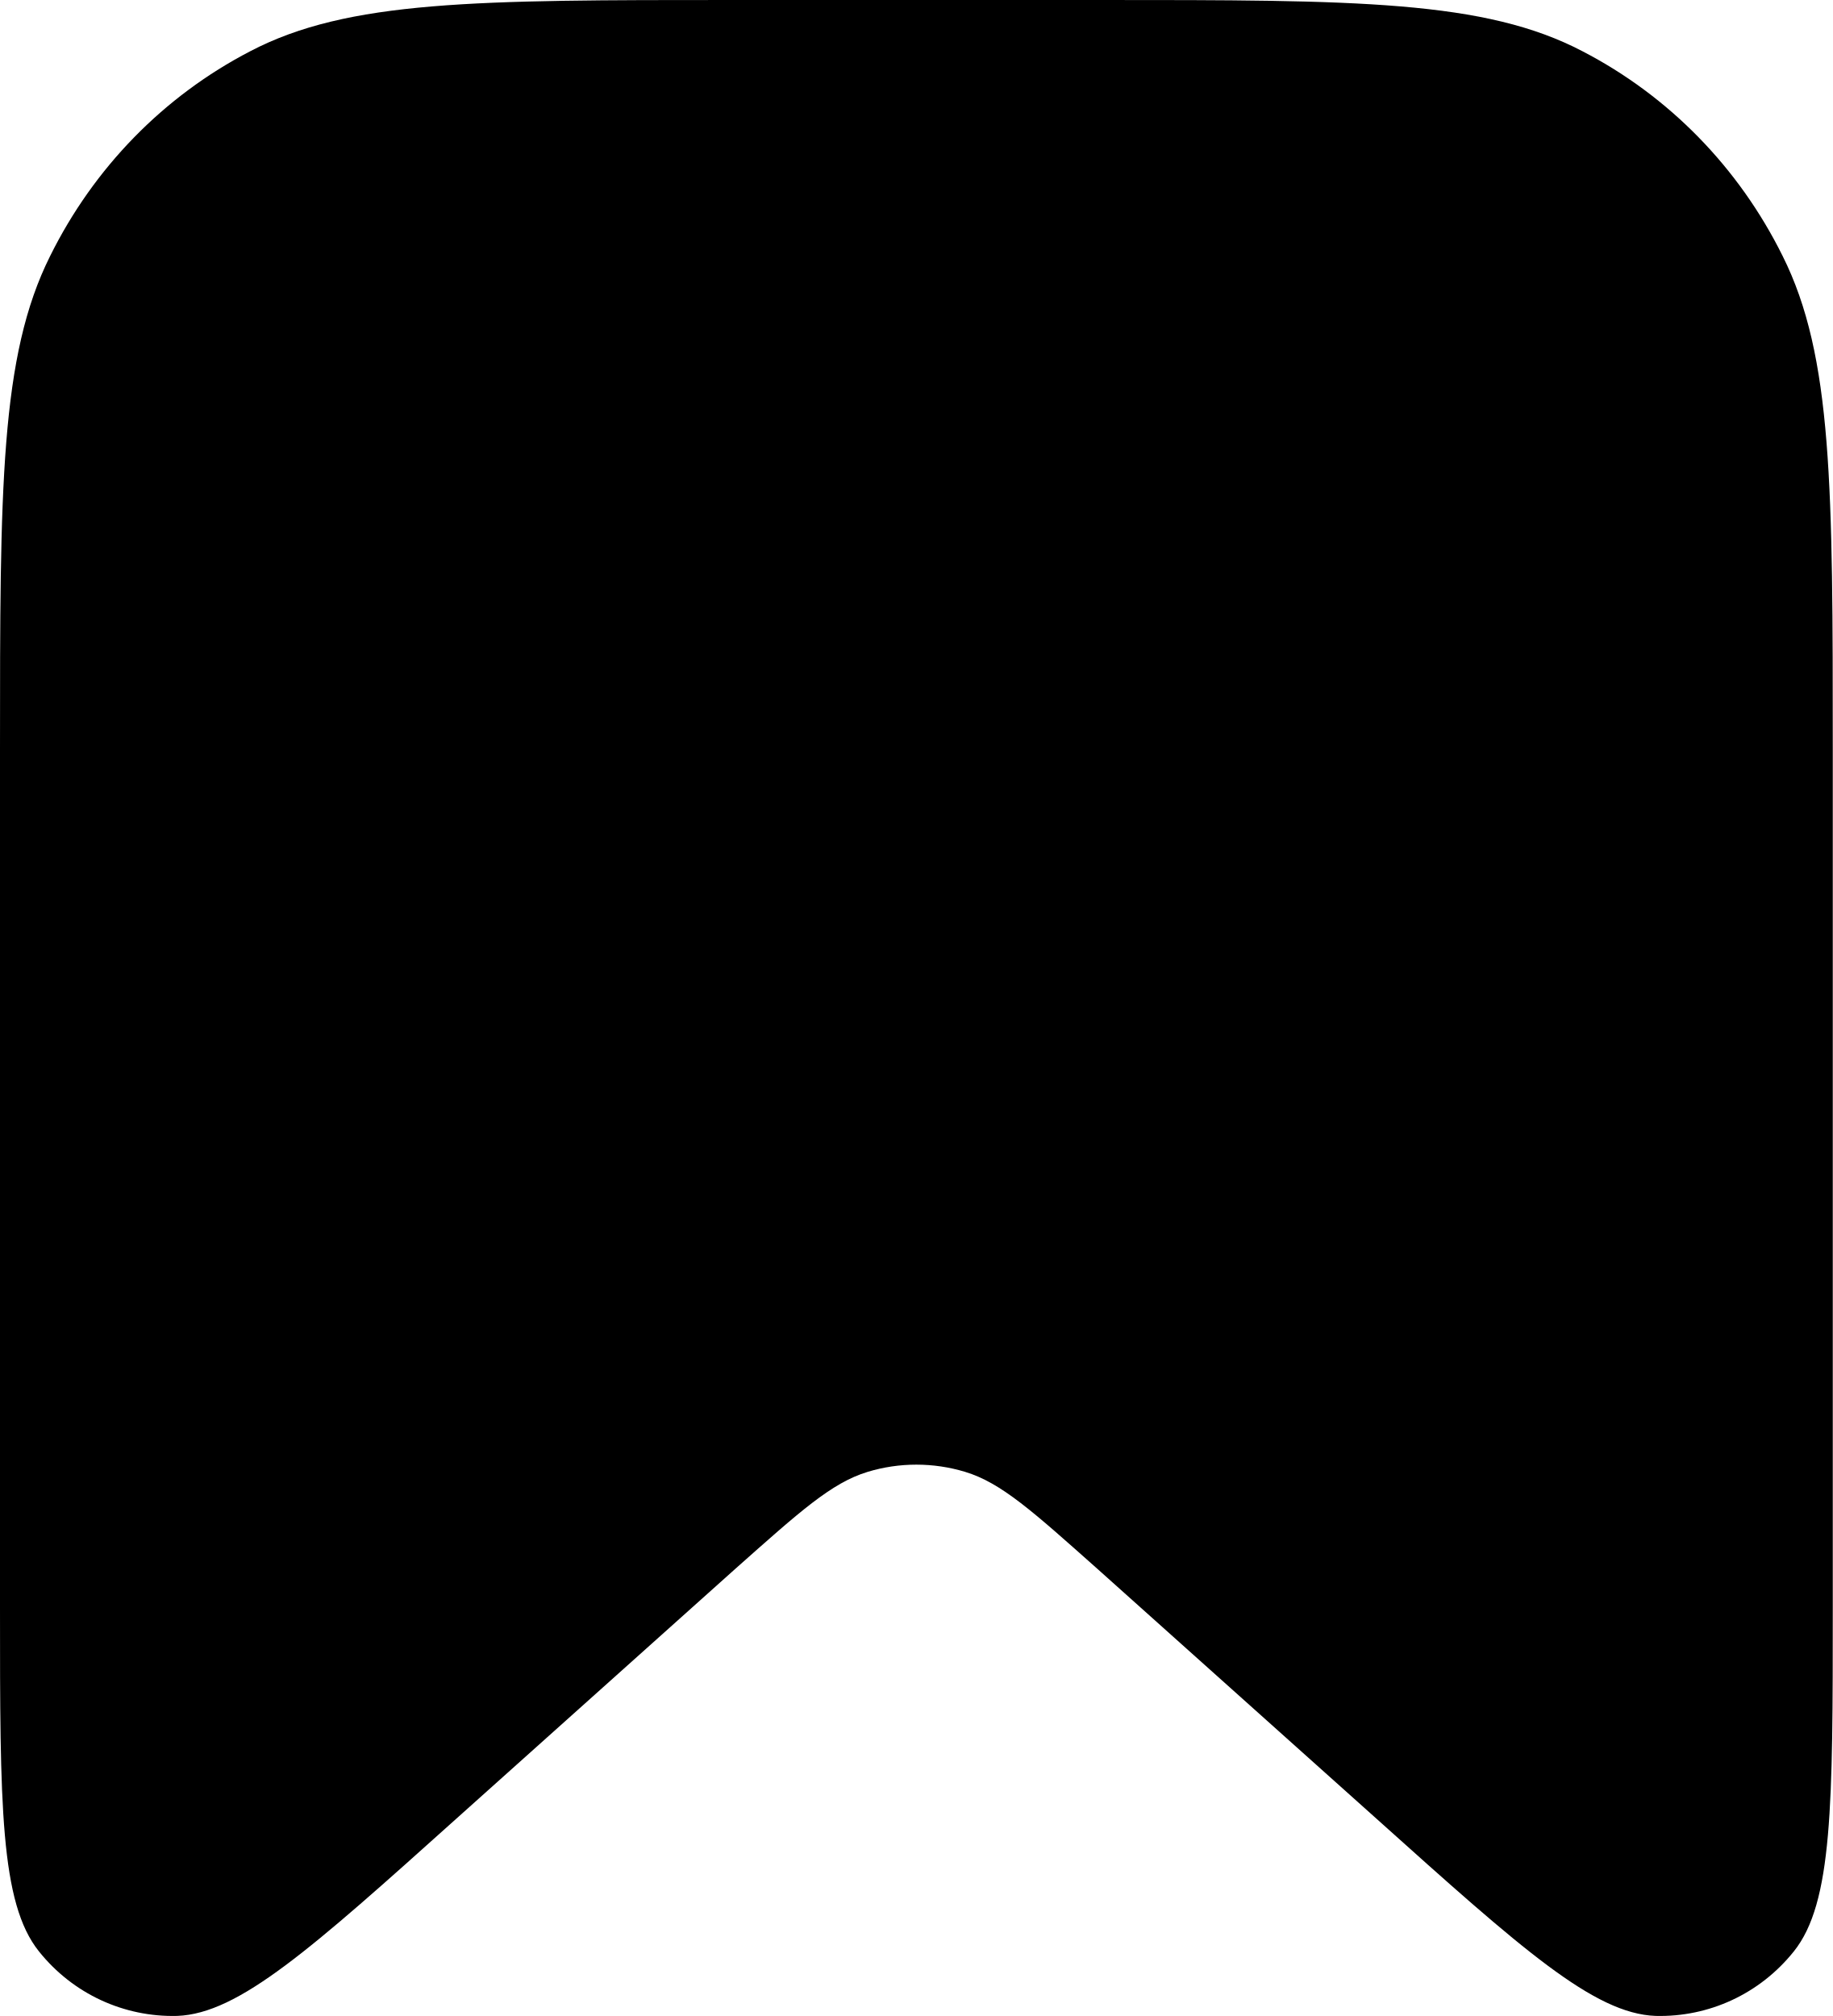
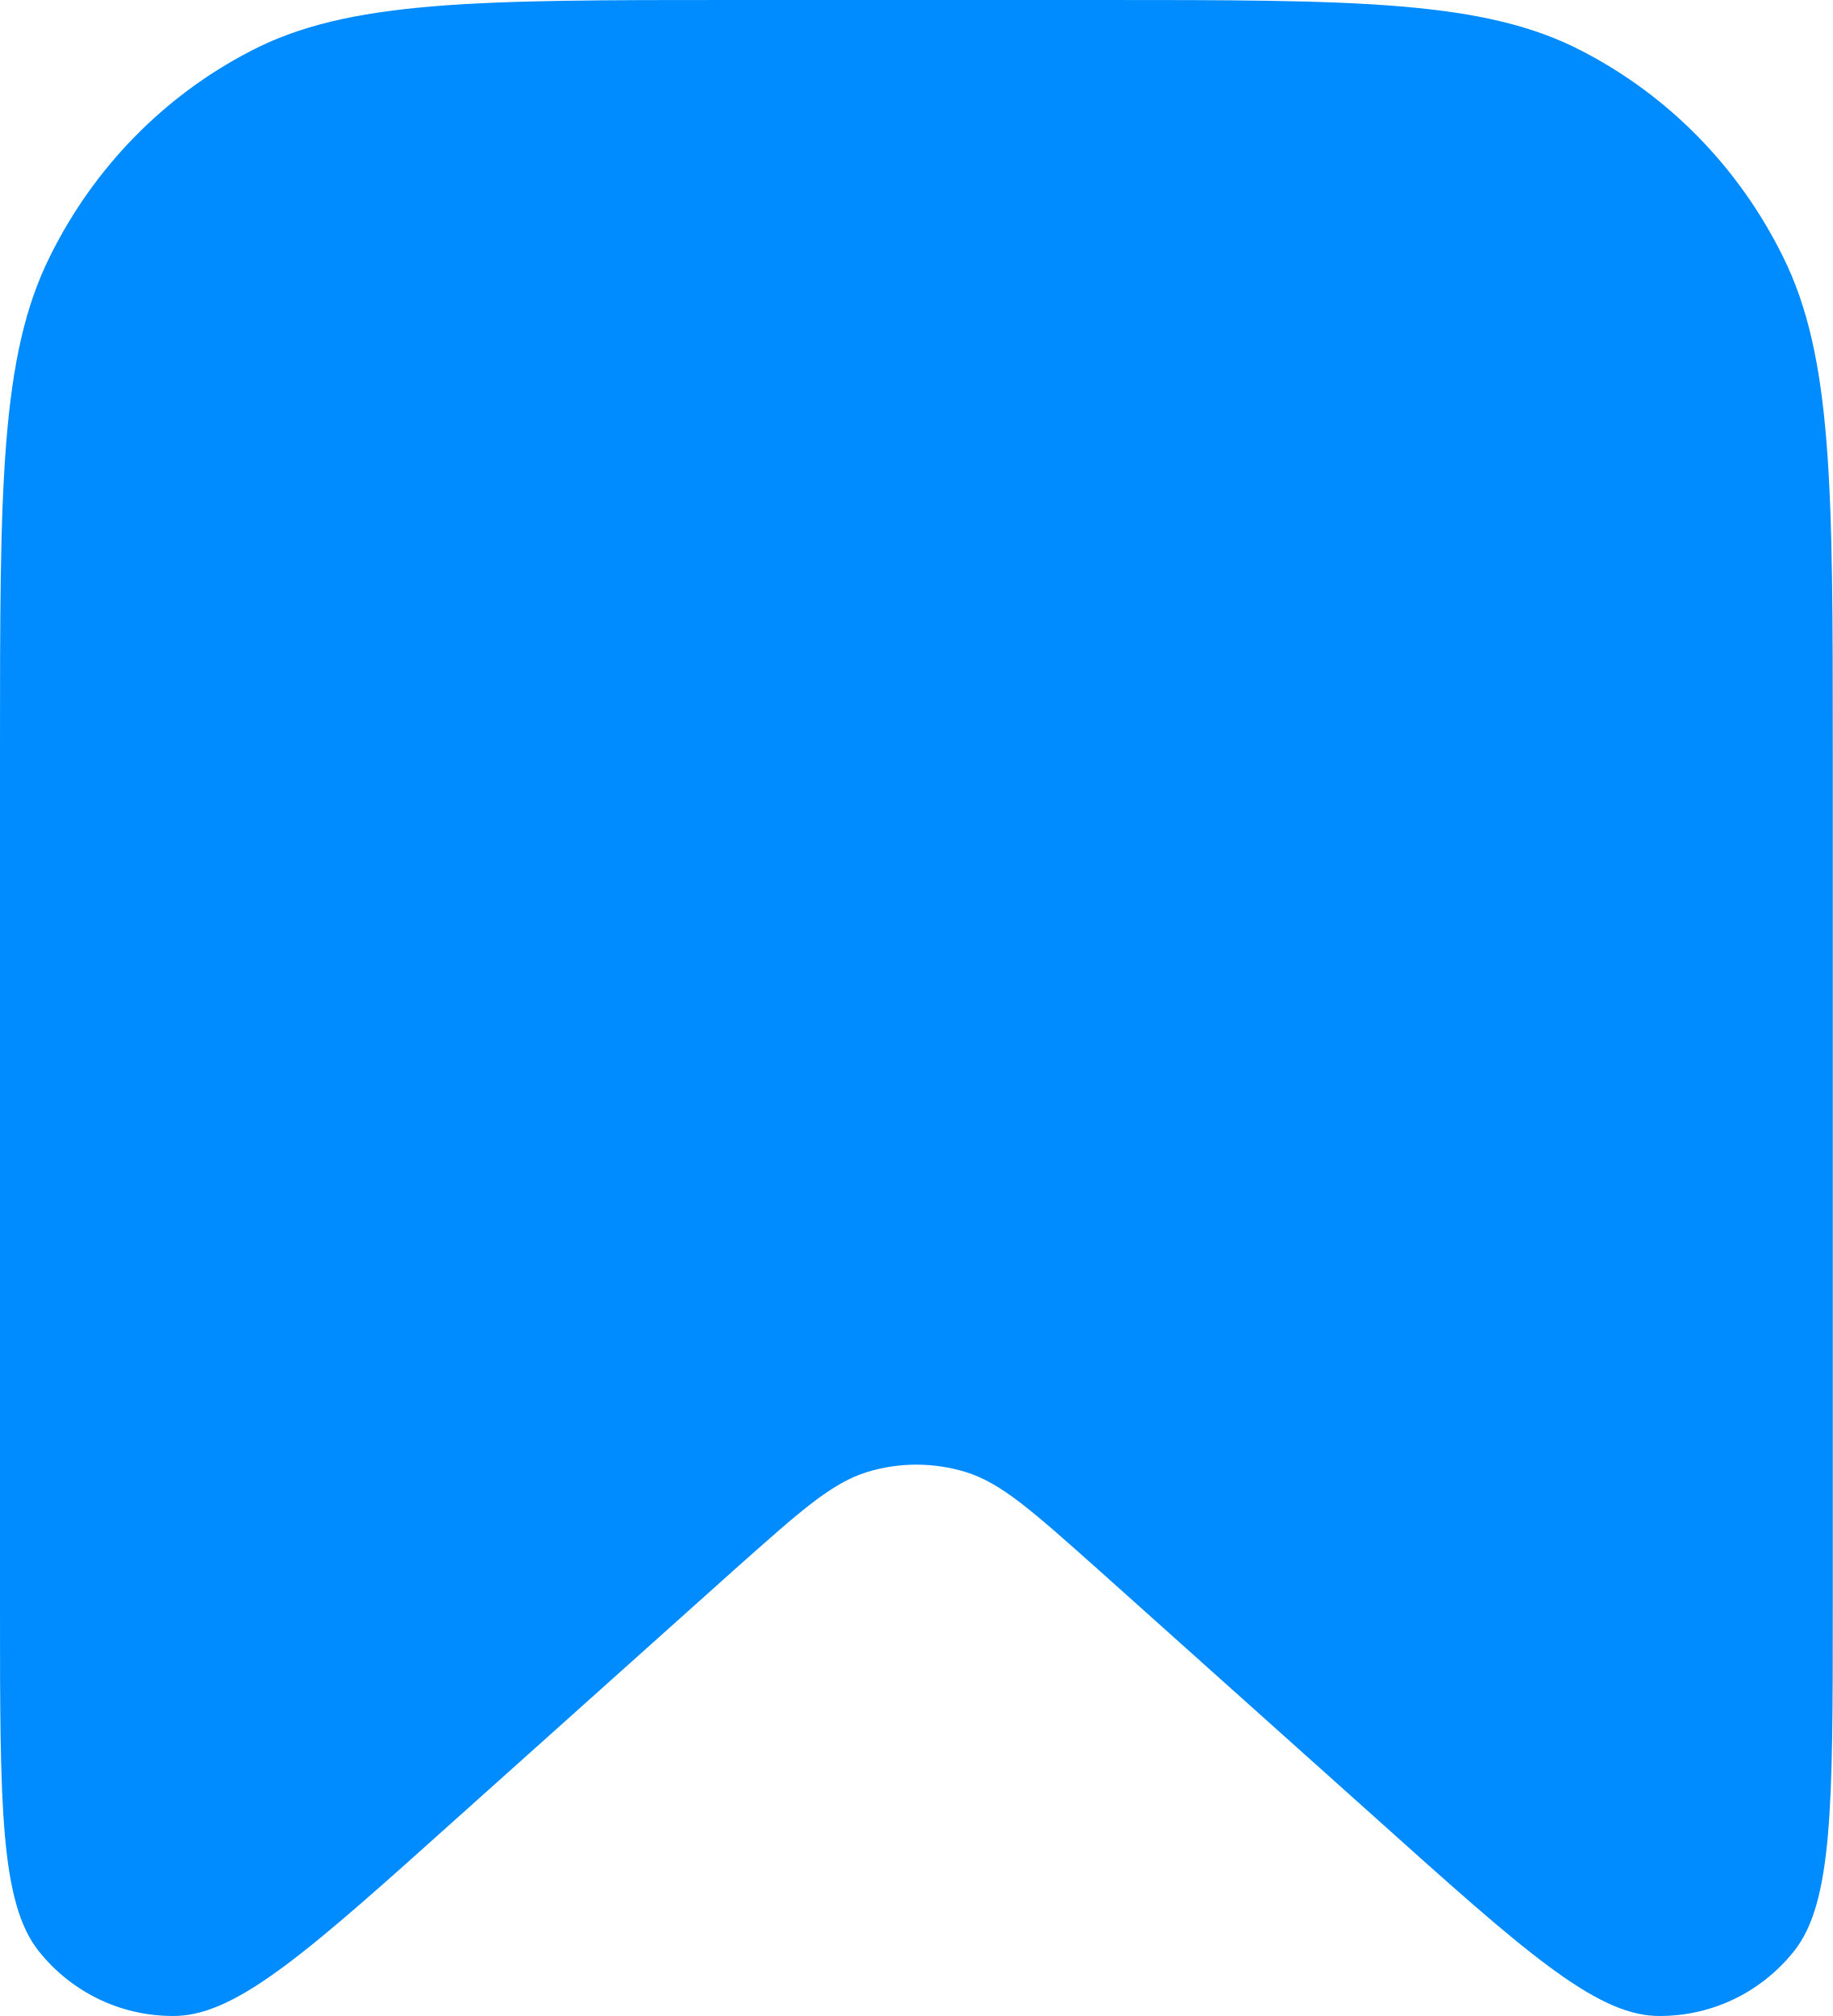
<svg xmlns="http://www.w3.org/2000/svg" width="20" height="22" viewBox="0 0 20 22" fill="none">
-   <path d="M0 8.186C0 5.322 0 3.888 0.547 2.794C1.025 1.829 1.787 1.049 2.729 0.56C3.799 0 5.2 0 7.998 0H12.002C14.8 0 16.201 0 17.27 0.56C18.213 1.049 18.975 1.829 19.453 2.794C20 3.888 20 5.322 20 8.186V17.541C20 19.691 20 20.765 19.575 21.295C19.204 21.759 18.648 22.014 18.066 21.999C17.393 21.974 16.606 21.27 15.024 19.85L11.977 17.122C11.274 16.497 10.928 16.182 10.532 16.062C10.185 15.957 9.814 15.957 9.468 16.062C9.072 16.182 8.726 16.497 8.022 17.122L4.976 19.85C3.394 21.27 2.607 21.974 1.934 21.999C1.353 22.014 0.796 21.759 0.425 21.295C2.98023e-07 20.765 0 19.691 0 17.541V8.186Z" fill="currentColor" />
+   <path d="M0 8.186C0 5.322 0 3.888 0.547 2.794C1.025 1.829 1.787 1.049 2.729 0.56C3.799 0 5.2 0 7.998 0H12.002C14.8 0 16.201 0 17.27 0.56C18.213 1.049 18.975 1.829 19.453 2.794C20 3.888 20 5.322 20 8.186V17.541C20 19.691 20 20.765 19.575 21.295C19.204 21.759 18.648 22.014 18.066 21.999C17.393 21.974 16.606 21.27 15.024 19.85L11.977 17.122C11.274 16.497 10.928 16.182 10.532 16.062C10.185 15.957 9.814 15.957 9.468 16.062C9.072 16.182 8.726 16.497 8.022 17.122L4.976 19.85C3.394 21.27 2.607 21.974 1.934 21.999C1.353 22.014 0.796 21.759 0.425 21.295C2.98023e-07 20.765 0 19.691 0 17.541V8.186Z" fill="#008BFF" />
</svg>
